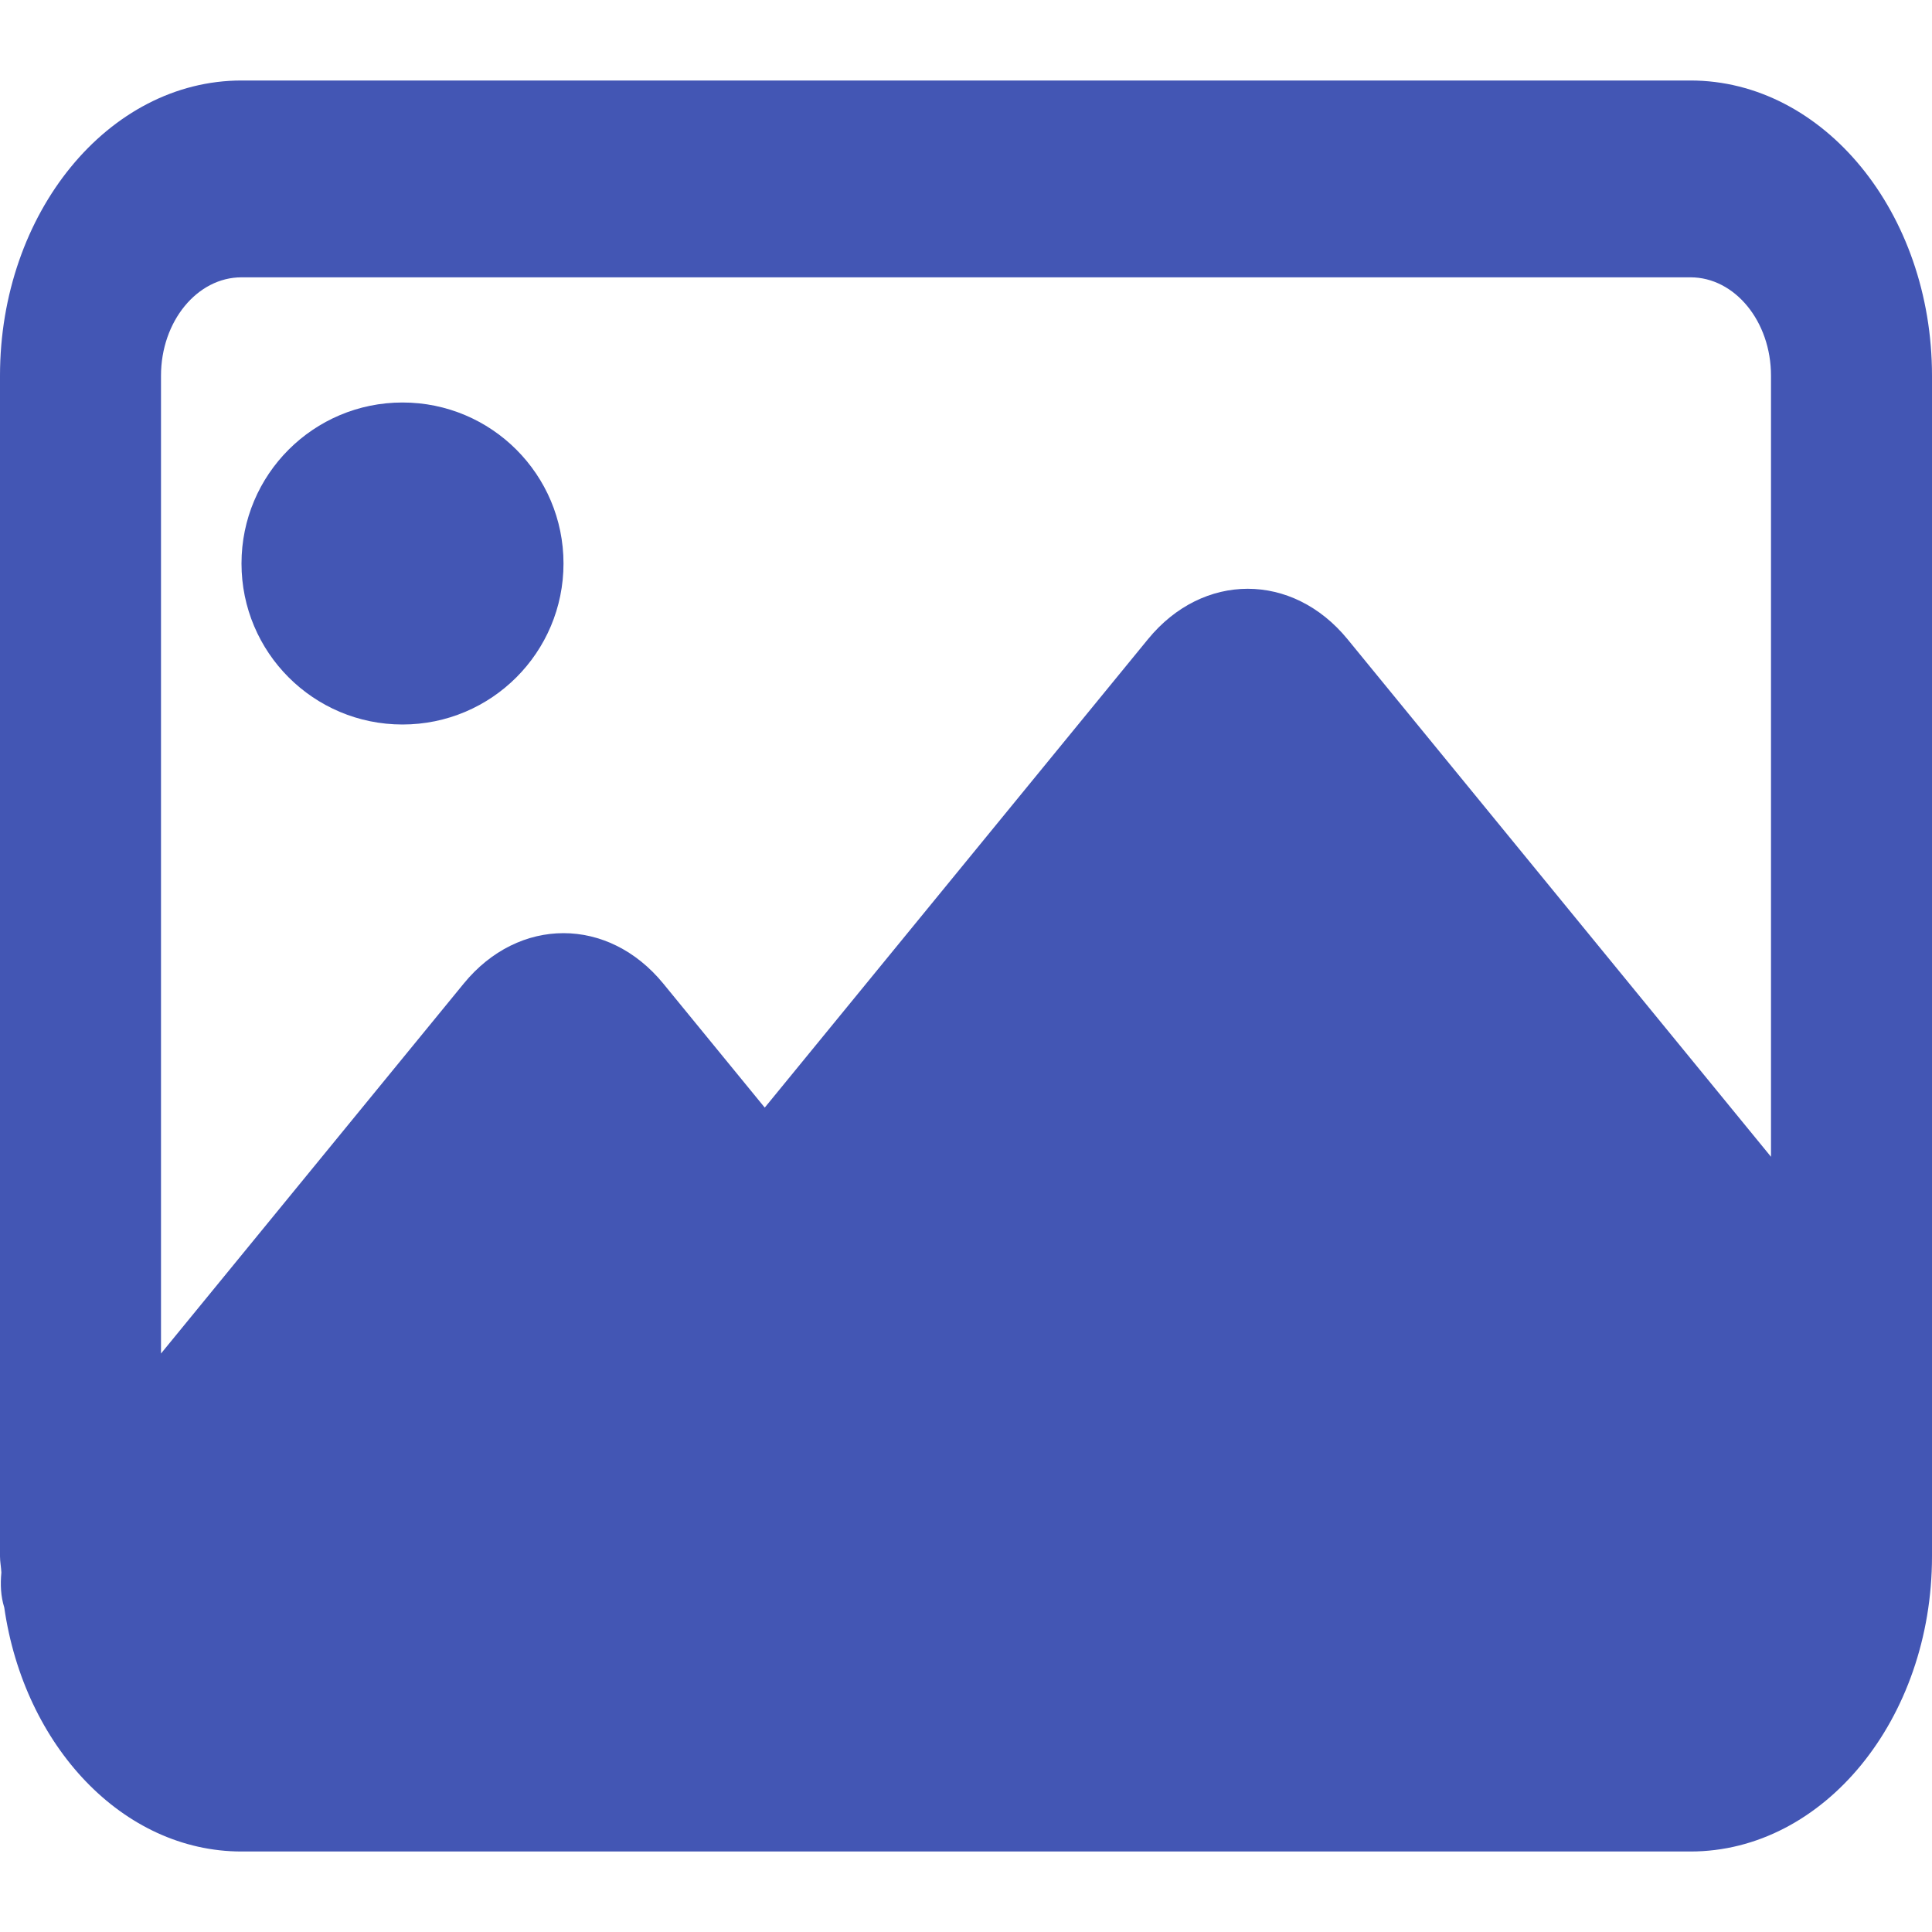
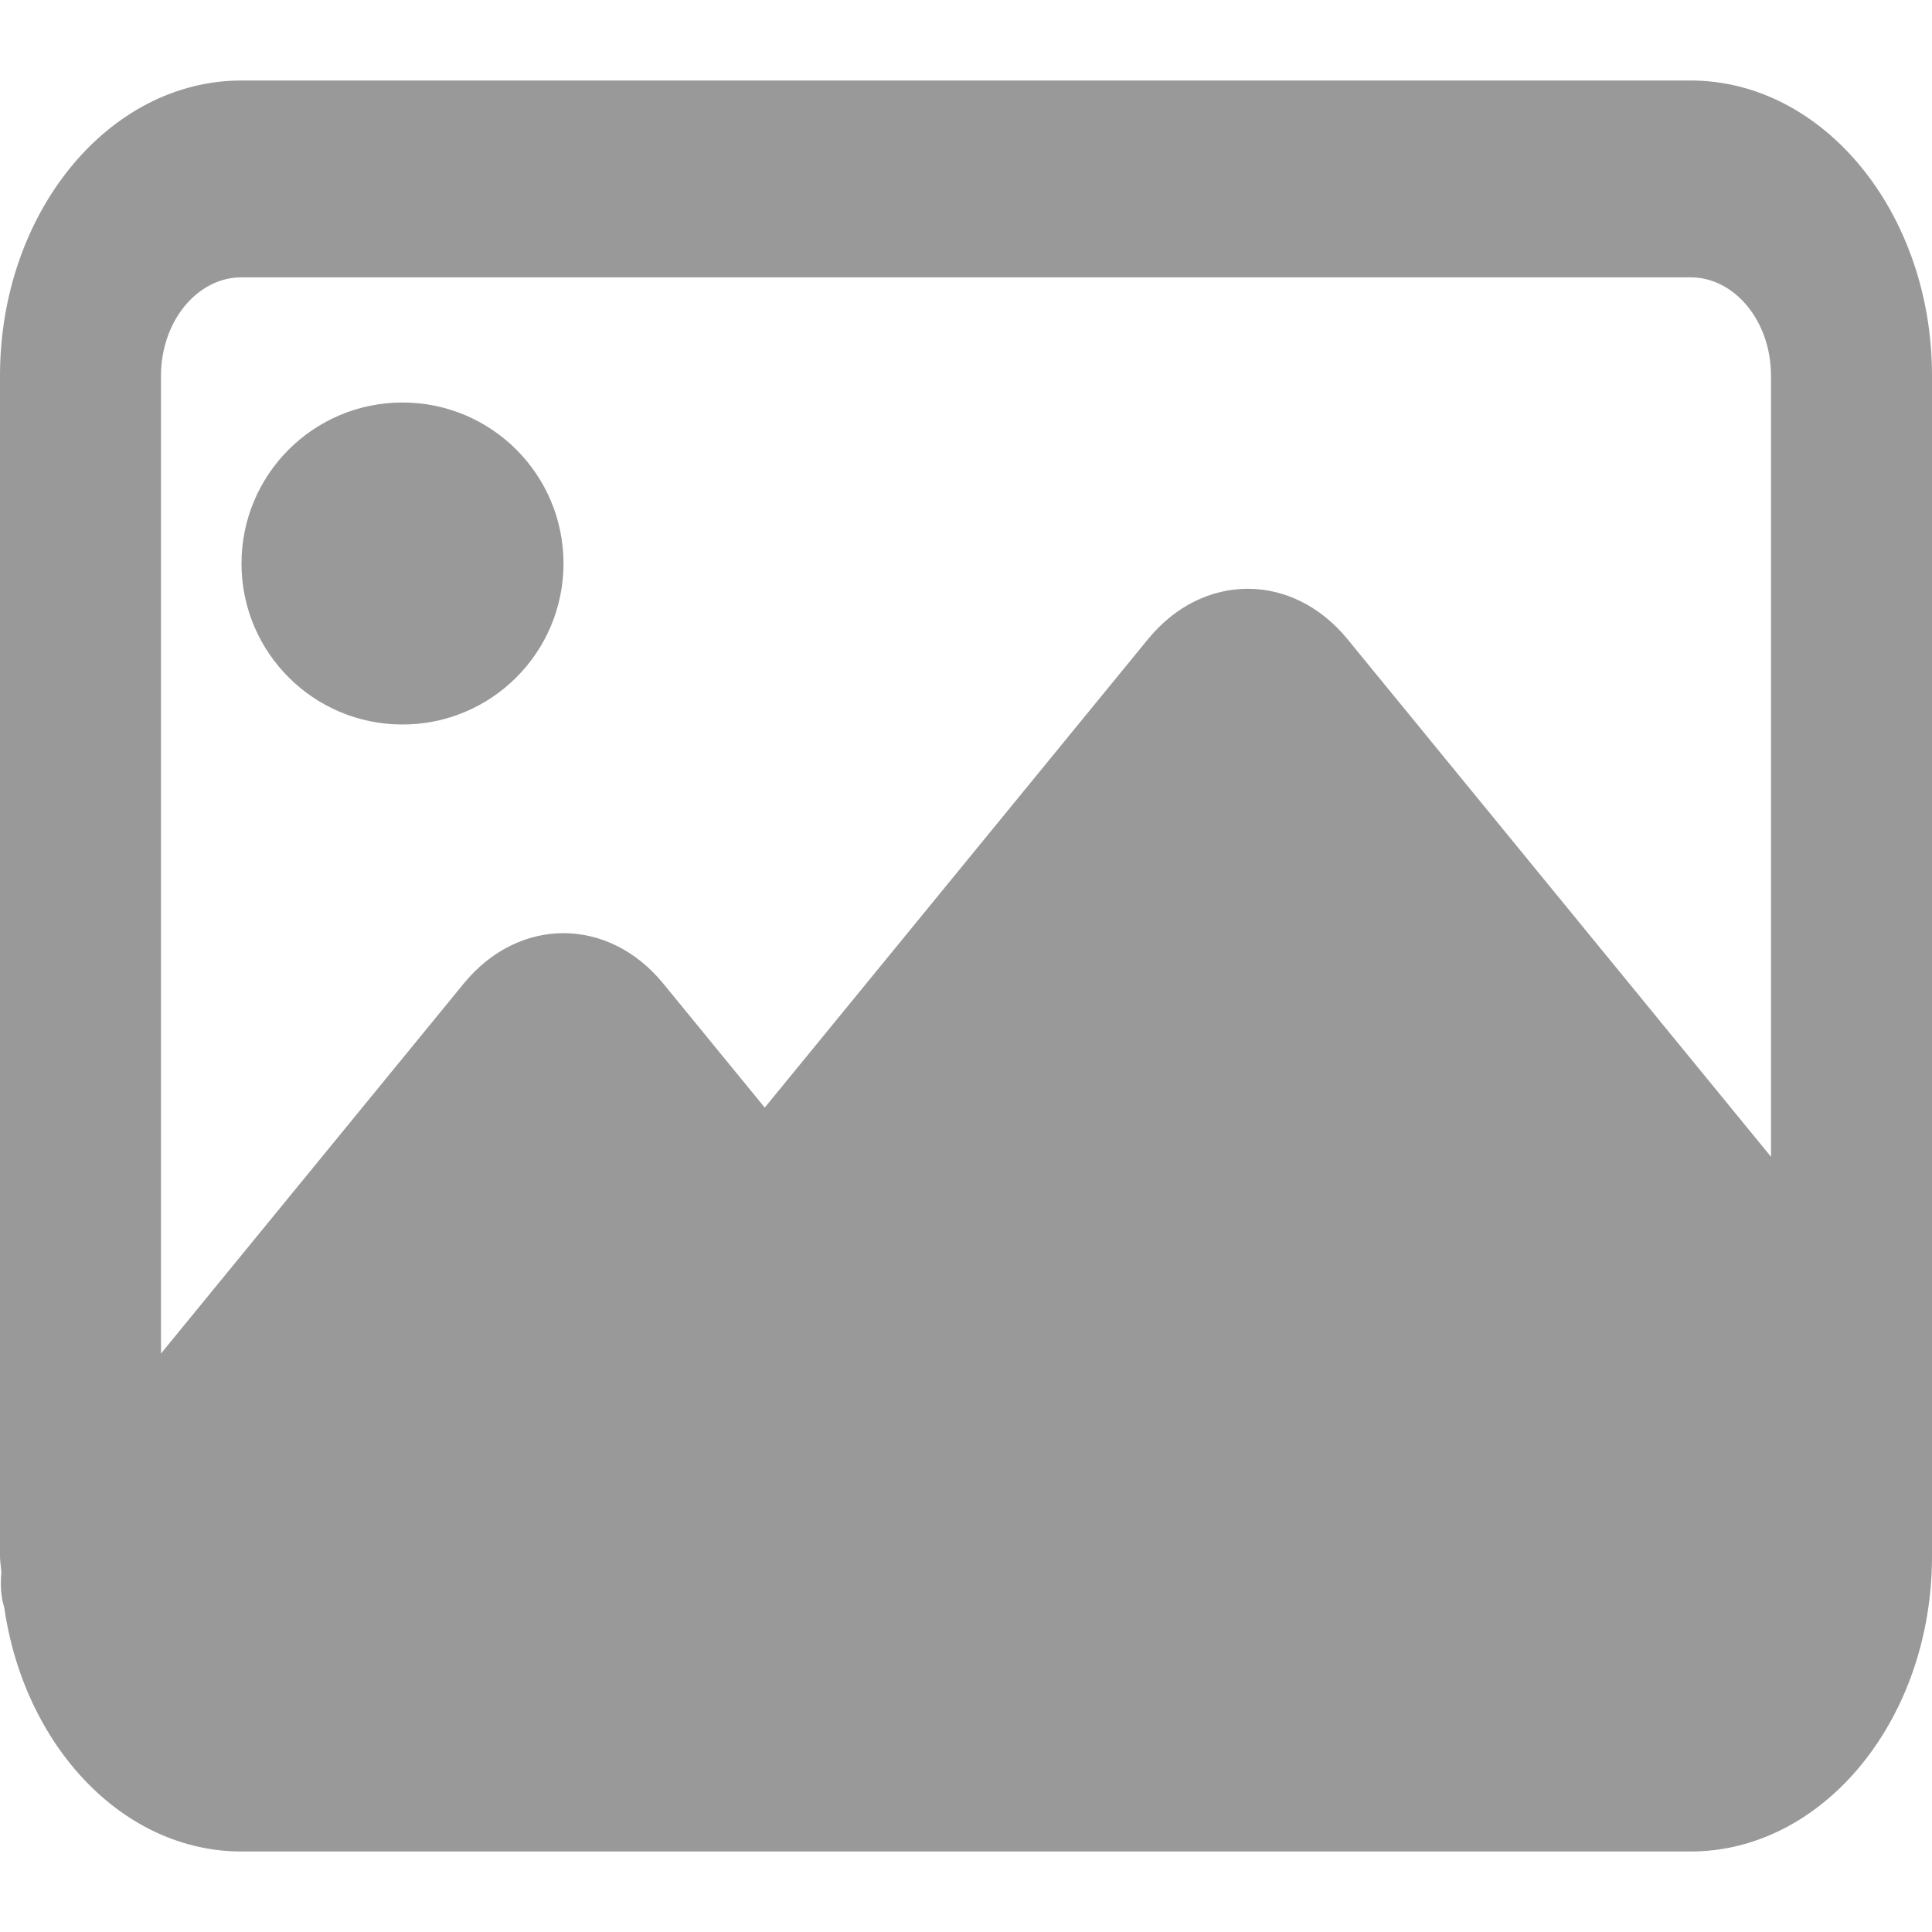
<svg xmlns="http://www.w3.org/2000/svg" width="24" height="24" viewBox="0 0 24 24" fill="none">
-   <path d="M7 7C7 8.105 6.105 9 5 9C3.895 9 3 8.105 3 7C3 5.895 3.895 5 5 5C6.105 5 7 5.895 7 7Z" fill="#4356B4" />
-   <path d="M21 1H3C1.346 1 0 2.645 0 4.667V19.333C0 19.402 0.014 19.466 0.017 19.535C0.003 19.682 0.009 19.829 0.053 19.969C0.3 21.687 1.524 23 3 23H21C22.654 23 24 21.355 24 19.333V4.667C24 2.645 22.654 1 21 1ZM3 3.445H21C21.551 3.445 22 3.993 22 4.667V14.37L16.74 7.941C16.056 7.105 14.943 7.105 14.26 7.941L9.5 13.759L8.24 12.219C7.556 11.383 6.443 11.383 5.76 12.219L2 16.814V4.667C2 3.993 2.449 3.445 3 3.445Z" fill="#4356B4" />
+   <path d="M7 7C7 8.105 6.105 9 5 9C3.895 9 3 8.105 3 7C3 5.895 3.895 5 5 5C6.105 5 7 5.895 7 7Z" fill="#999999" />
+   <path d="M21 1H3C1.346 1 0 2.645 0 4.667V19.333C0 19.402 0.014 19.466 0.017 19.535C0.003 19.682 0.009 19.829 0.053 19.969C0.3 21.687 1.524 23 3 23H21C22.654 23 24 21.355 24 19.333V4.667C24 2.645 22.654 1 21 1ZM3 3.445H21C21.551 3.445 22 3.993 22 4.667V14.37L16.74 7.941C16.056 7.105 14.943 7.105 14.26 7.941L9.5 13.759L8.24 12.219C7.556 11.383 6.443 11.383 5.76 12.219L2 16.814V4.667C2 3.993 2.449 3.445 3 3.445Z" fill="#999999" />
</svg>
